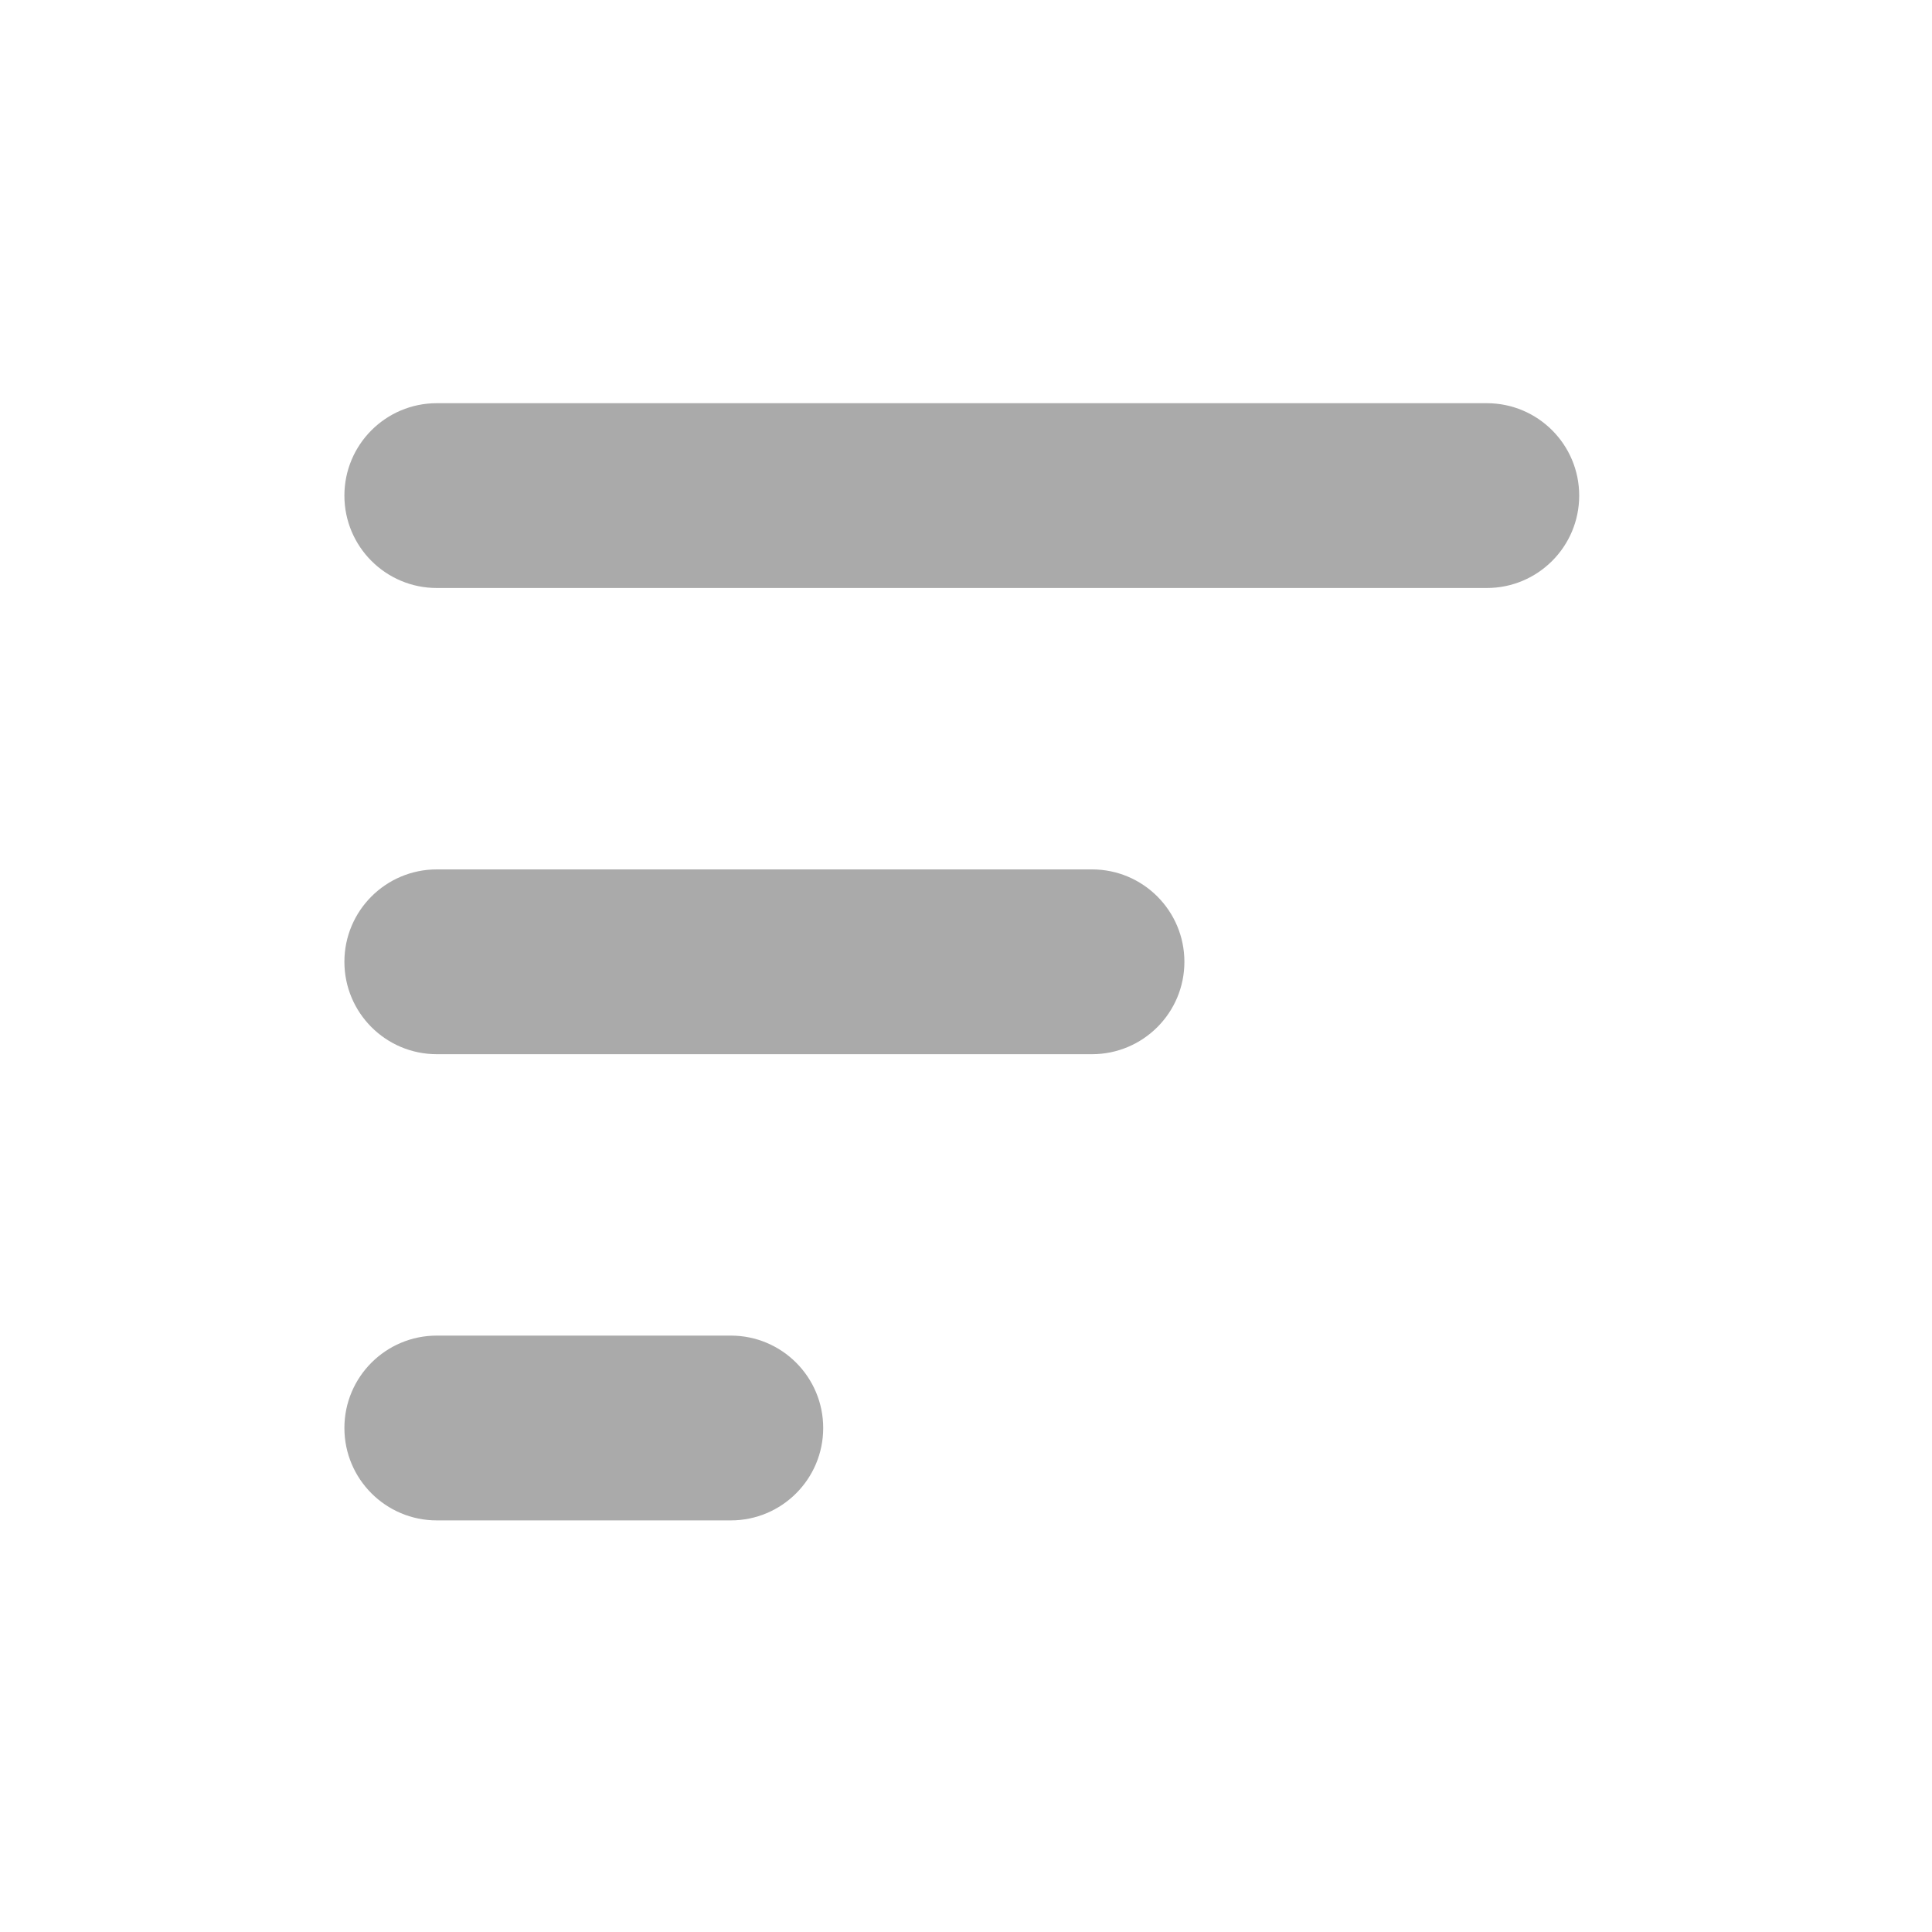
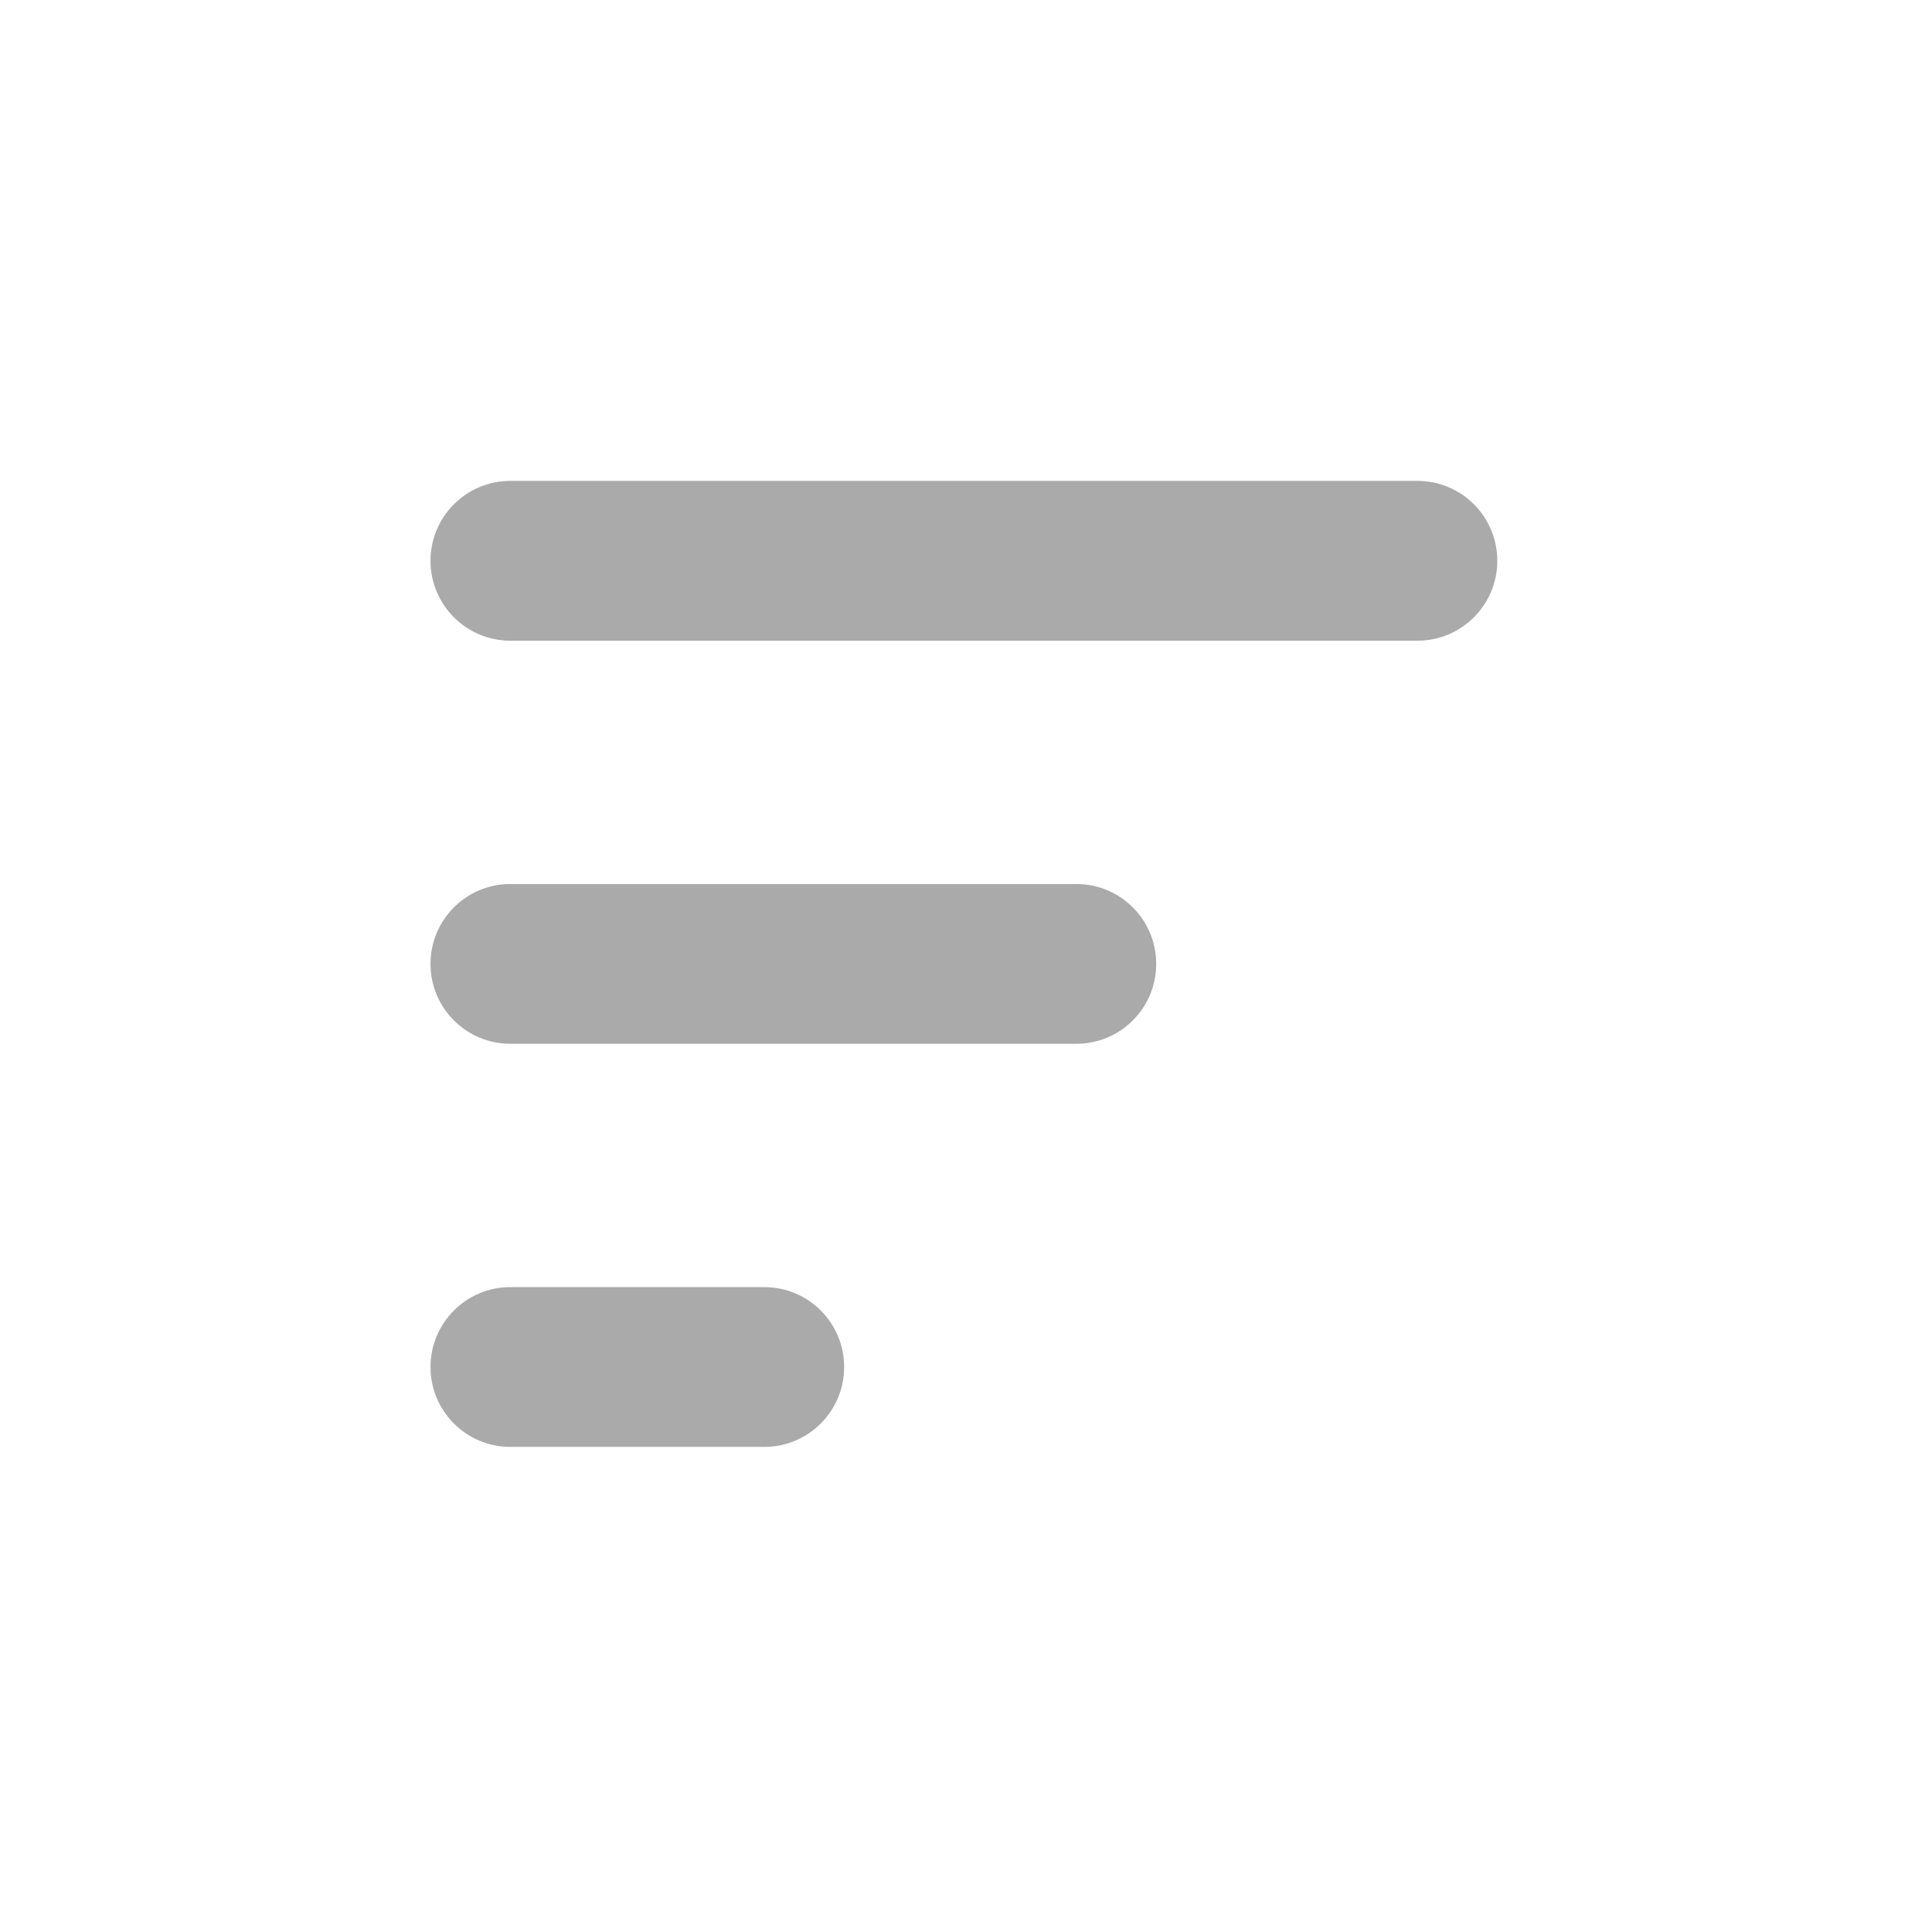
<svg xmlns="http://www.w3.org/2000/svg" width="230" height="230" viewBox="0 0 230 230" fill="none">
-   <path d="M87 159C93.075 159 98 163.925 98 170C98 176.075 93.075 181 87 181H52C45.925 181 41 176.075 41 170C41 163.925 45.925 159 52 159H87ZM130 103.5C136.075 103.5 141 108.425 141 114.5C141 120.575 136.075 125.5 130 125.5H52C45.925 125.5 41 120.575 41 114.5C41 108.425 45.925 103.5 52 103.5H130ZM177 48C183.075 48 188 52.925 188 59C188 65.075 183.075 70 177 70H52C45.925 70 41 65.075 41 59C41 52.925 45.925 48 52 48H177Z" fill="#AAAAAA" />
+   <path d="M90.992 153.227C96.24 153.227 100.495 157.486 100.495 162.739C100.495 167.992 96.24 172.25 90.992 172.25H60.753C55.505 172.25 51.25 167.992 51.25 162.739C51.25 157.486 55.505 153.227 60.753 153.227H90.992ZM128.141 105.239C133.39 105.239 137.645 109.497 137.645 114.75C137.645 120.003 133.39 124.261 128.141 124.261H60.753C55.505 124.261 51.25 120.003 51.25 114.75C51.25 109.497 55.505 105.239 60.753 105.239H128.141ZM168.747 57.25C173.995 57.25 178.25 61.508 178.25 66.761C178.25 72.014 173.995 76.273 168.747 76.273H60.753C55.505 76.273 51.25 72.014 51.25 66.761C51.25 61.508 55.505 57.25 60.753 57.25H168.747Z" fill="#AAAAAA" />
</svg>
